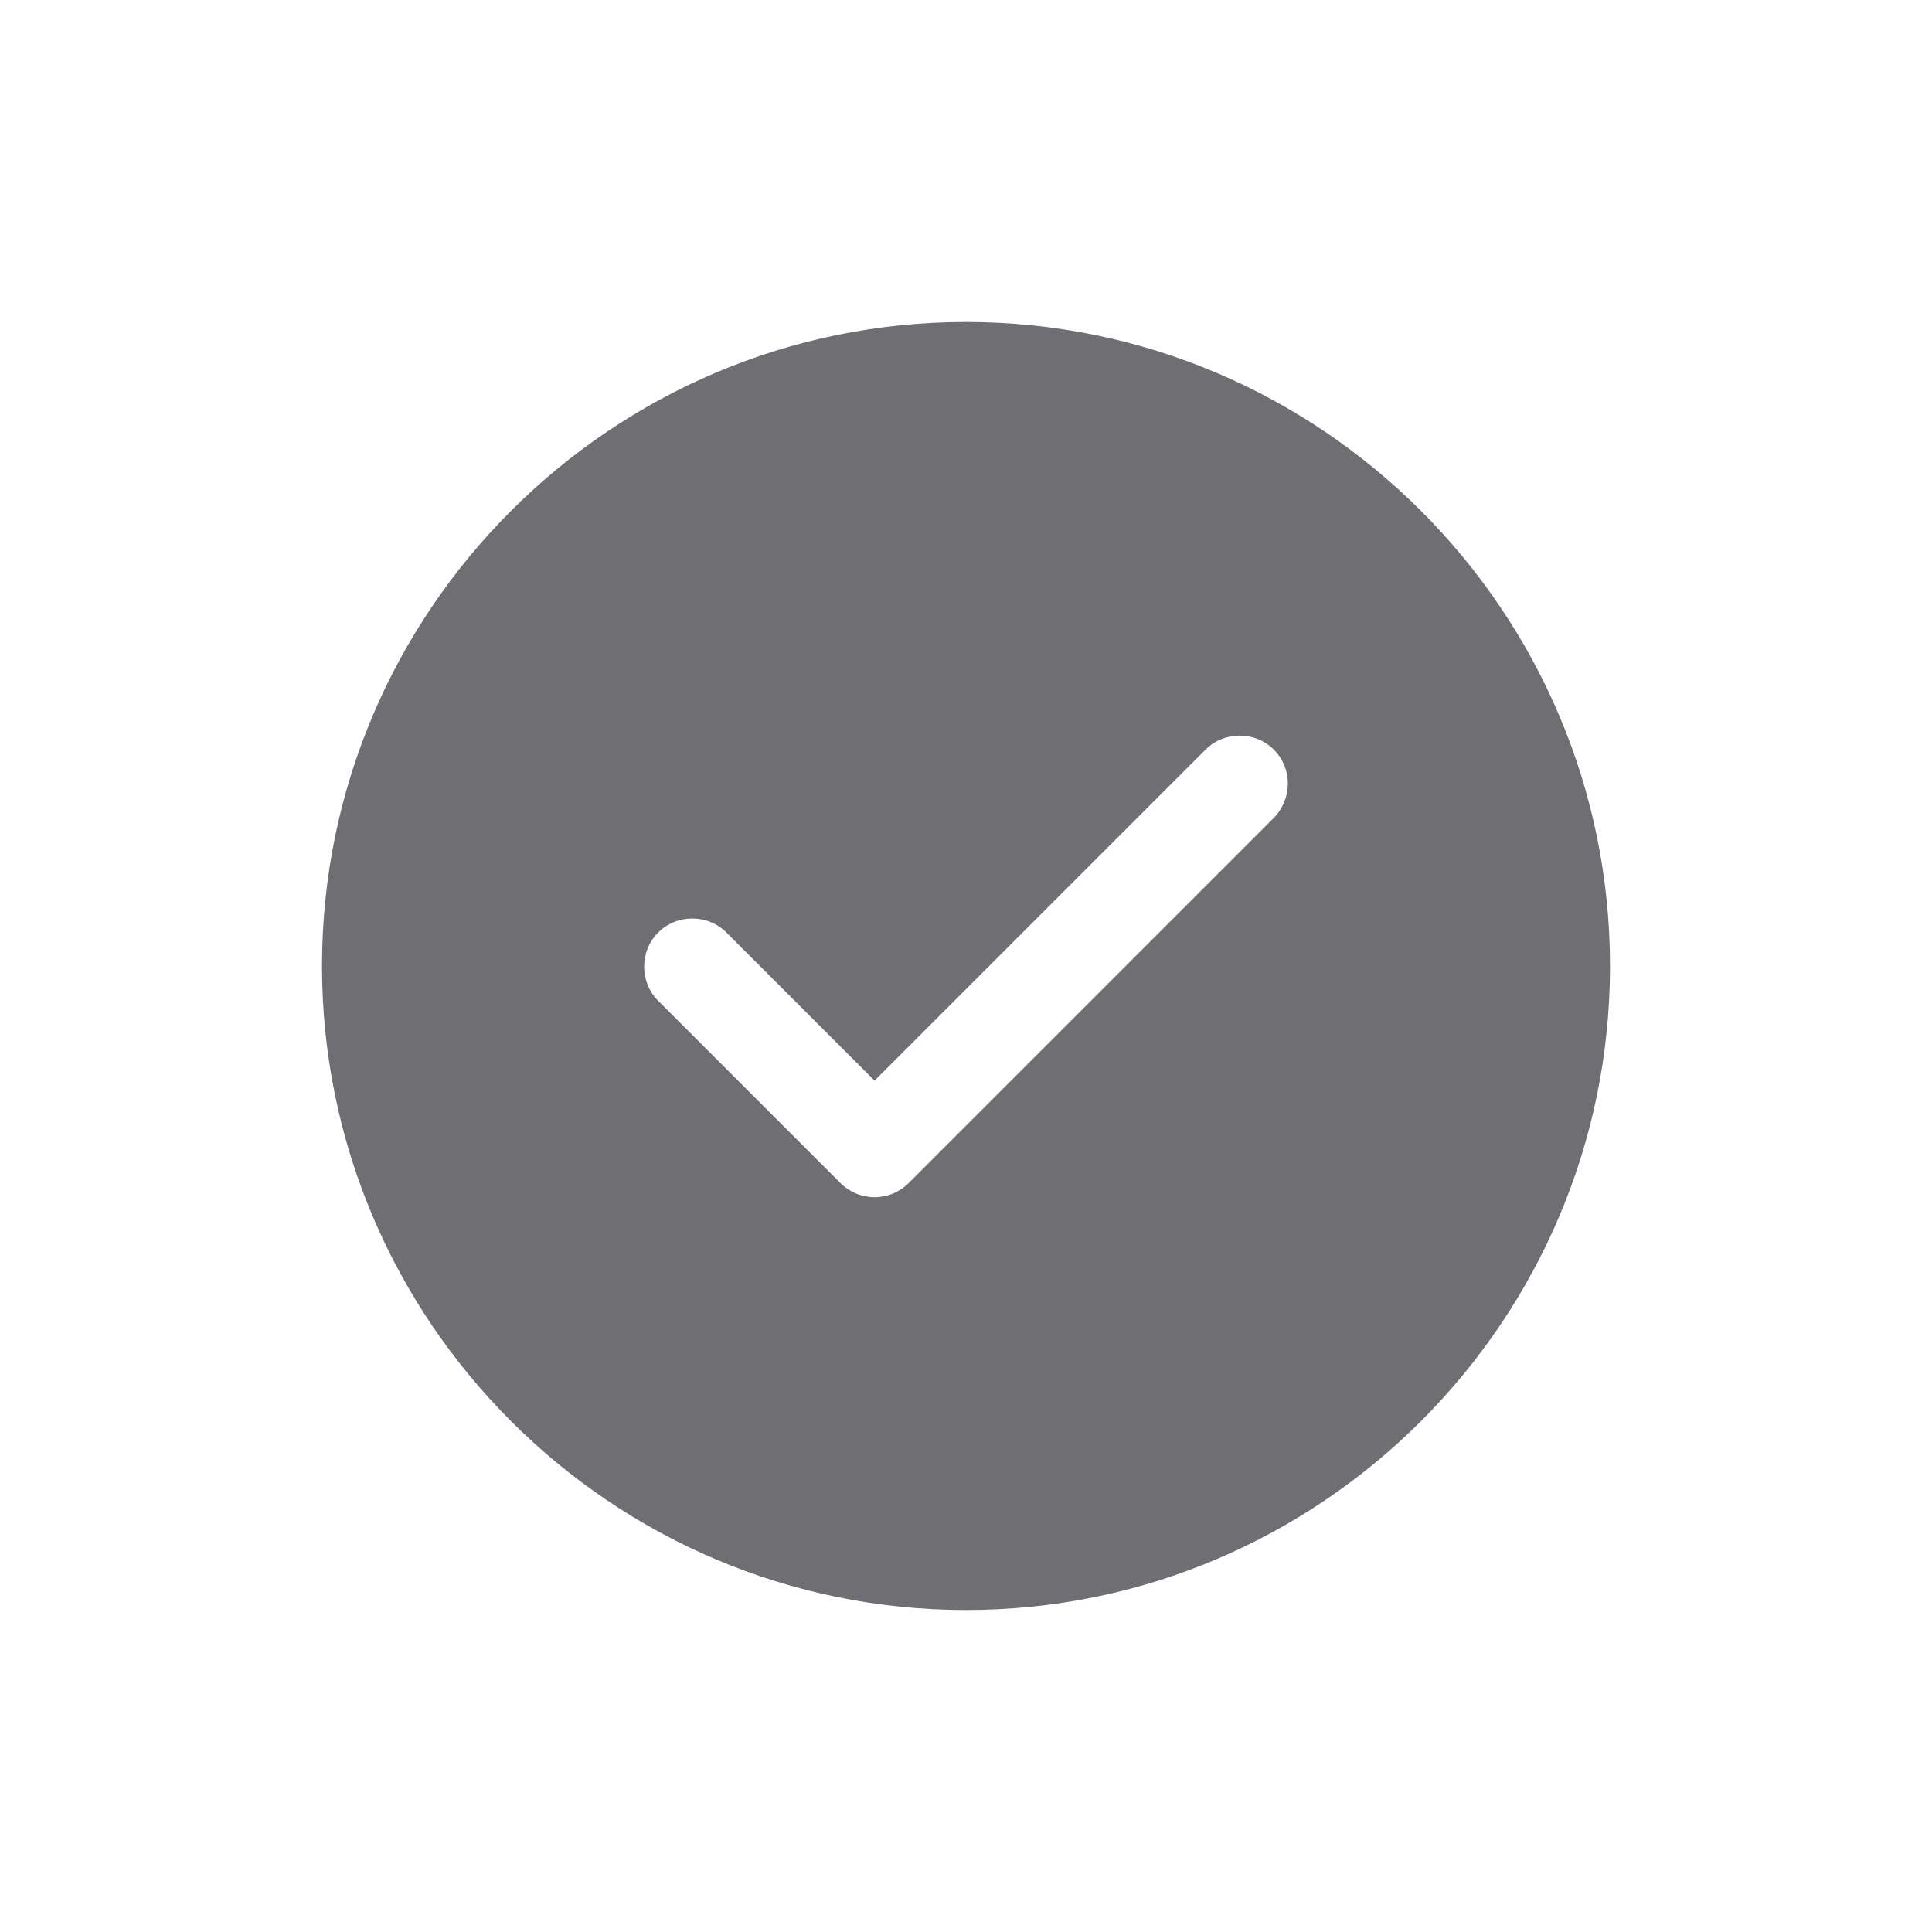
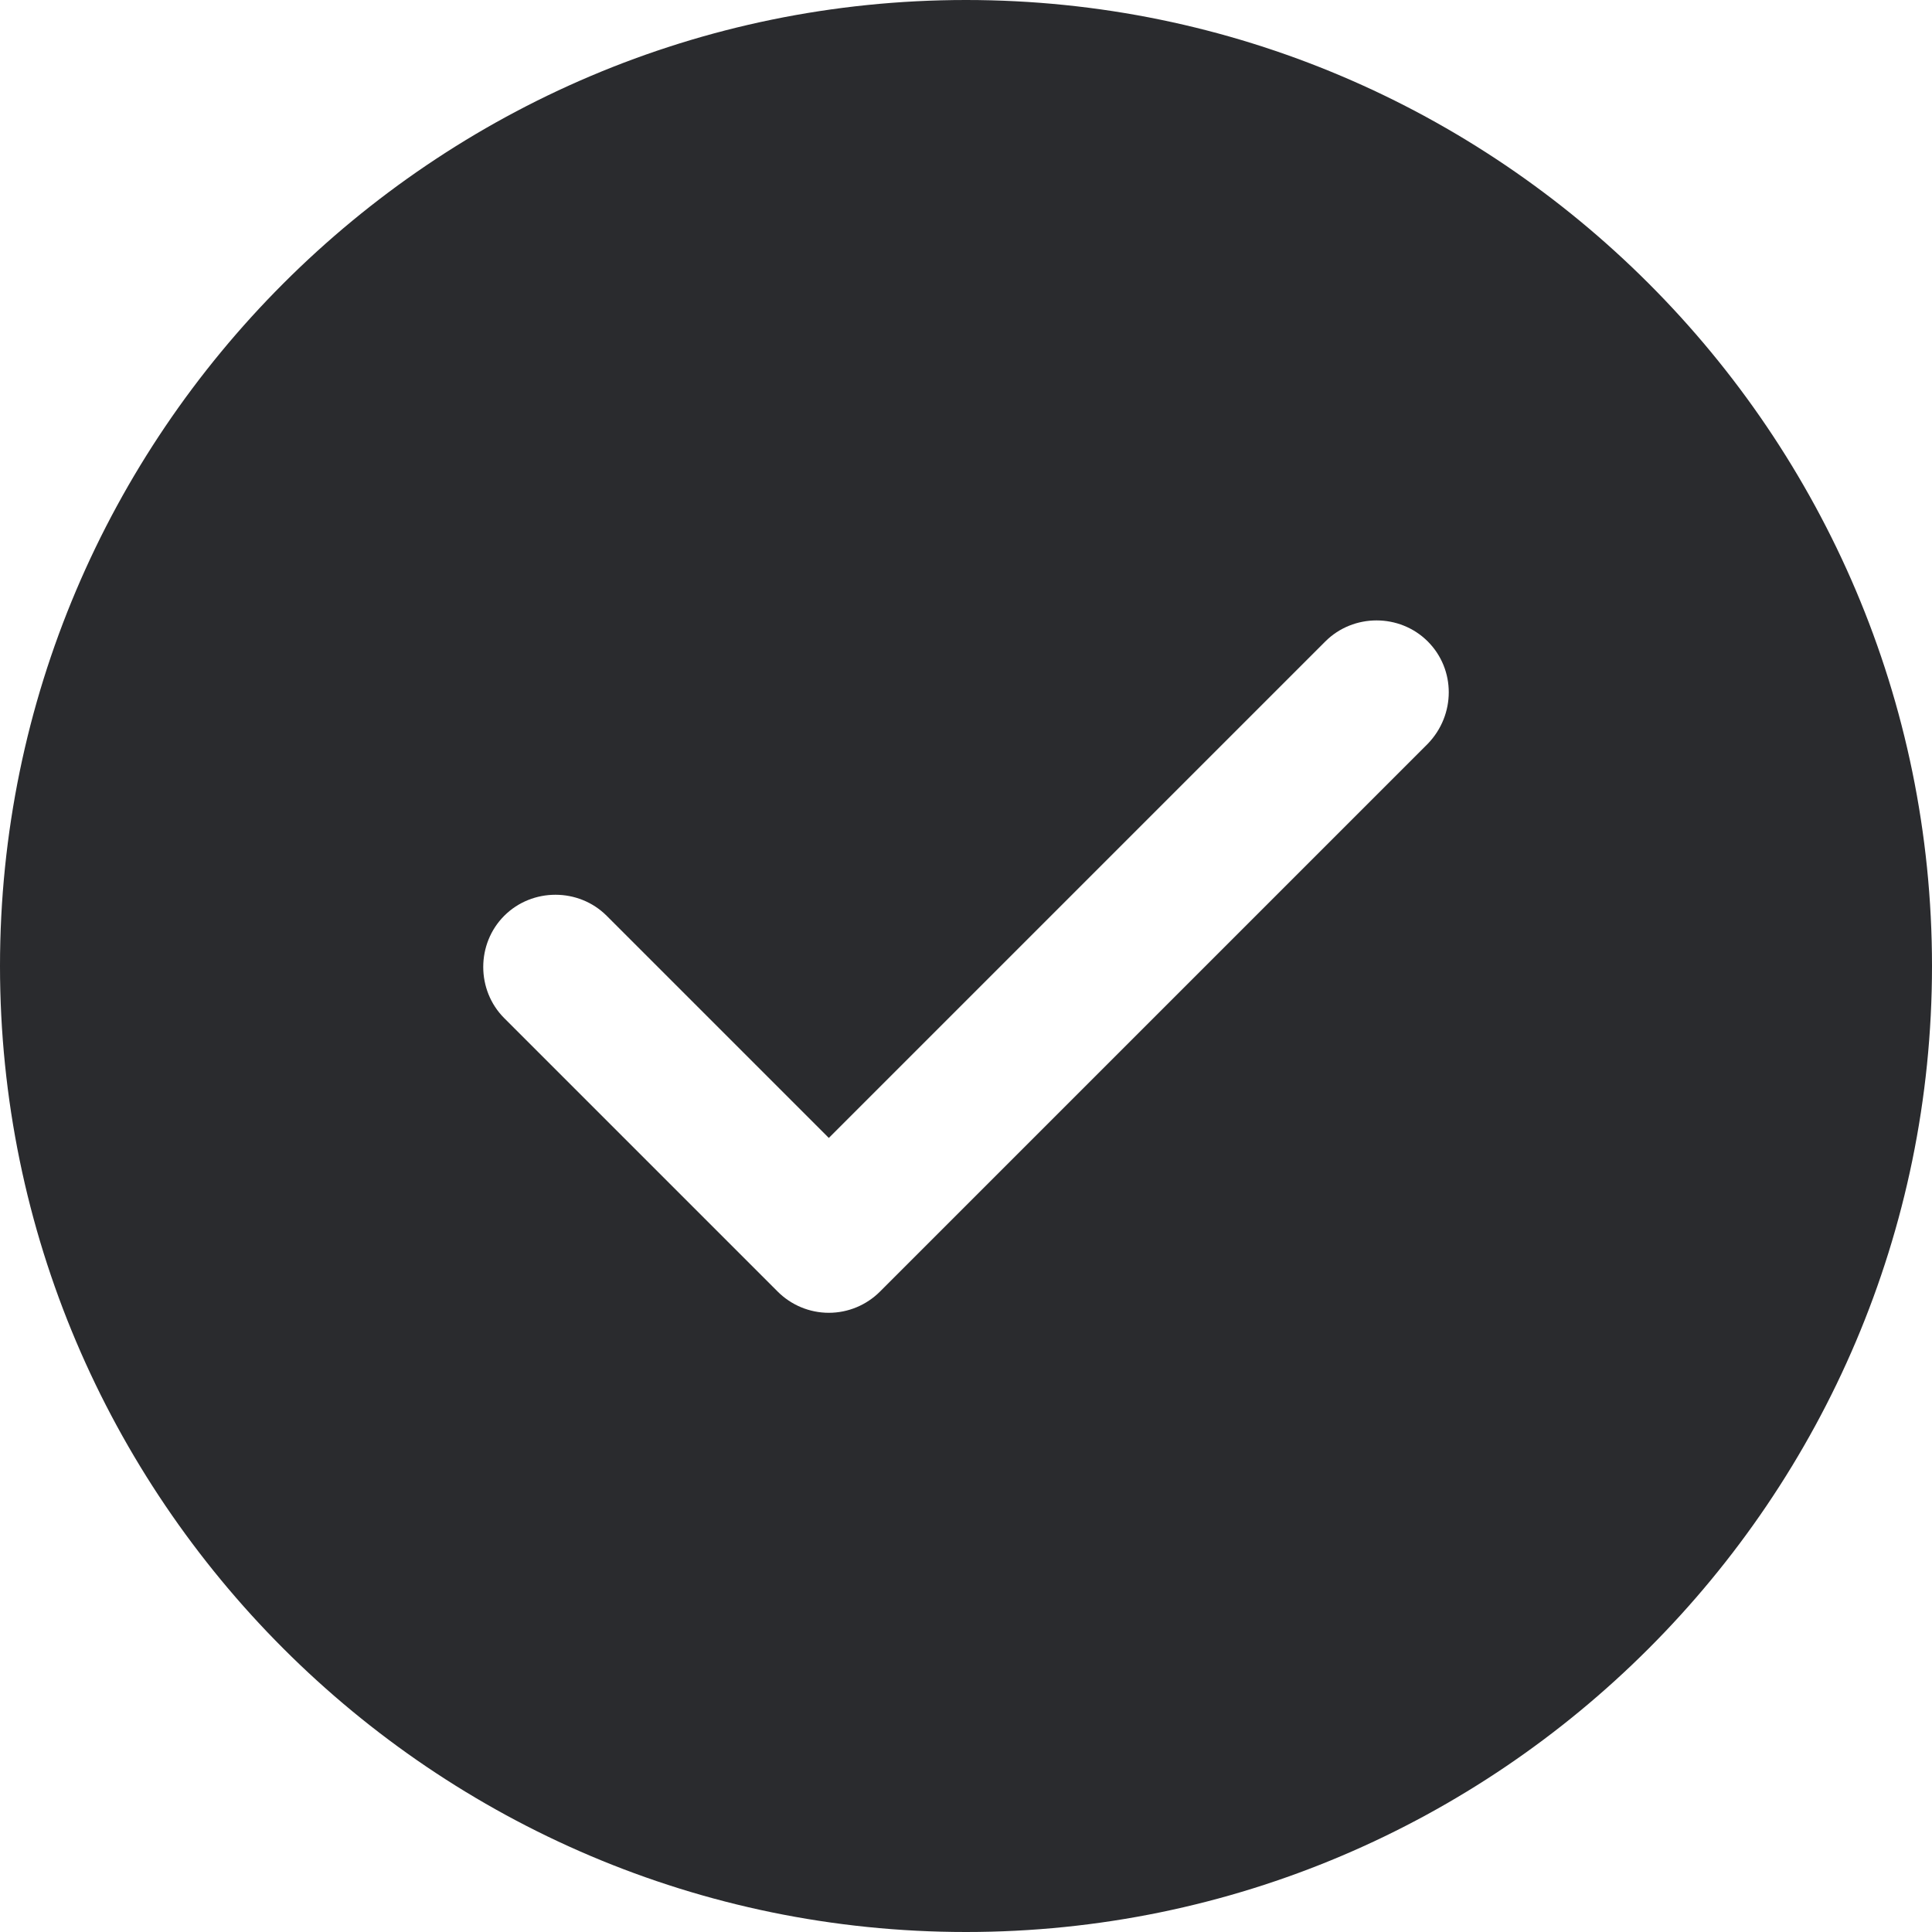
- <svg xmlns="http://www.w3.org/2000/svg" width="24" height="24" viewBox="0 0 24 24" fill="none">
-   <g id="Milestone Icon">
-     <path id="Vector" d="M12 4C7.592 4 4 7.592 4 12C4 16.408 7.592 20 12 20C16.408 20 20 16.408 20 12C20 7.592 16.408 4 12 4ZM15.824 10.16L11.288 14.696C11.176 14.808 11.024 14.872 10.864 14.872C10.704 14.872 10.552 14.808 10.44 14.696L8.176 12.432C7.944 12.2 7.944 11.816 8.176 11.584C8.408 11.352 8.792 11.352 9.024 11.584L10.864 13.424L14.976 9.312C15.208 9.08 15.592 9.08 15.824 9.312C16.056 9.544 16.056 9.92 15.824 10.16Z" fill="#6E6E73" />
-   </g>
+ <svg xmlns="http://www.w3.org/2000/svg" width="16" height="16" viewBox="0 0 16 16" fill="none">
+   <path d="M8 0C3.592 0 0 3.592 0 8C0 12.408 3.592 16 8 16C12.408 16 16 12.408 16 8C16 3.592 12.408 0 8 0ZM11.824 6.16L7.288 10.696C7.176 10.808 7.024 10.872 6.864 10.872C6.704 10.872 6.552 10.808 6.44 10.696L4.176 8.432C3.944 8.2 3.944 7.816 4.176 7.584C4.408 7.352 4.792 7.352 5.024 7.584L6.864 9.424L10.976 5.312C11.208 5.08 11.592 5.08 11.824 5.312C12.056 5.544 12.056 5.92 11.824 6.16Z" fill="#2A2B2E" />
</svg>
